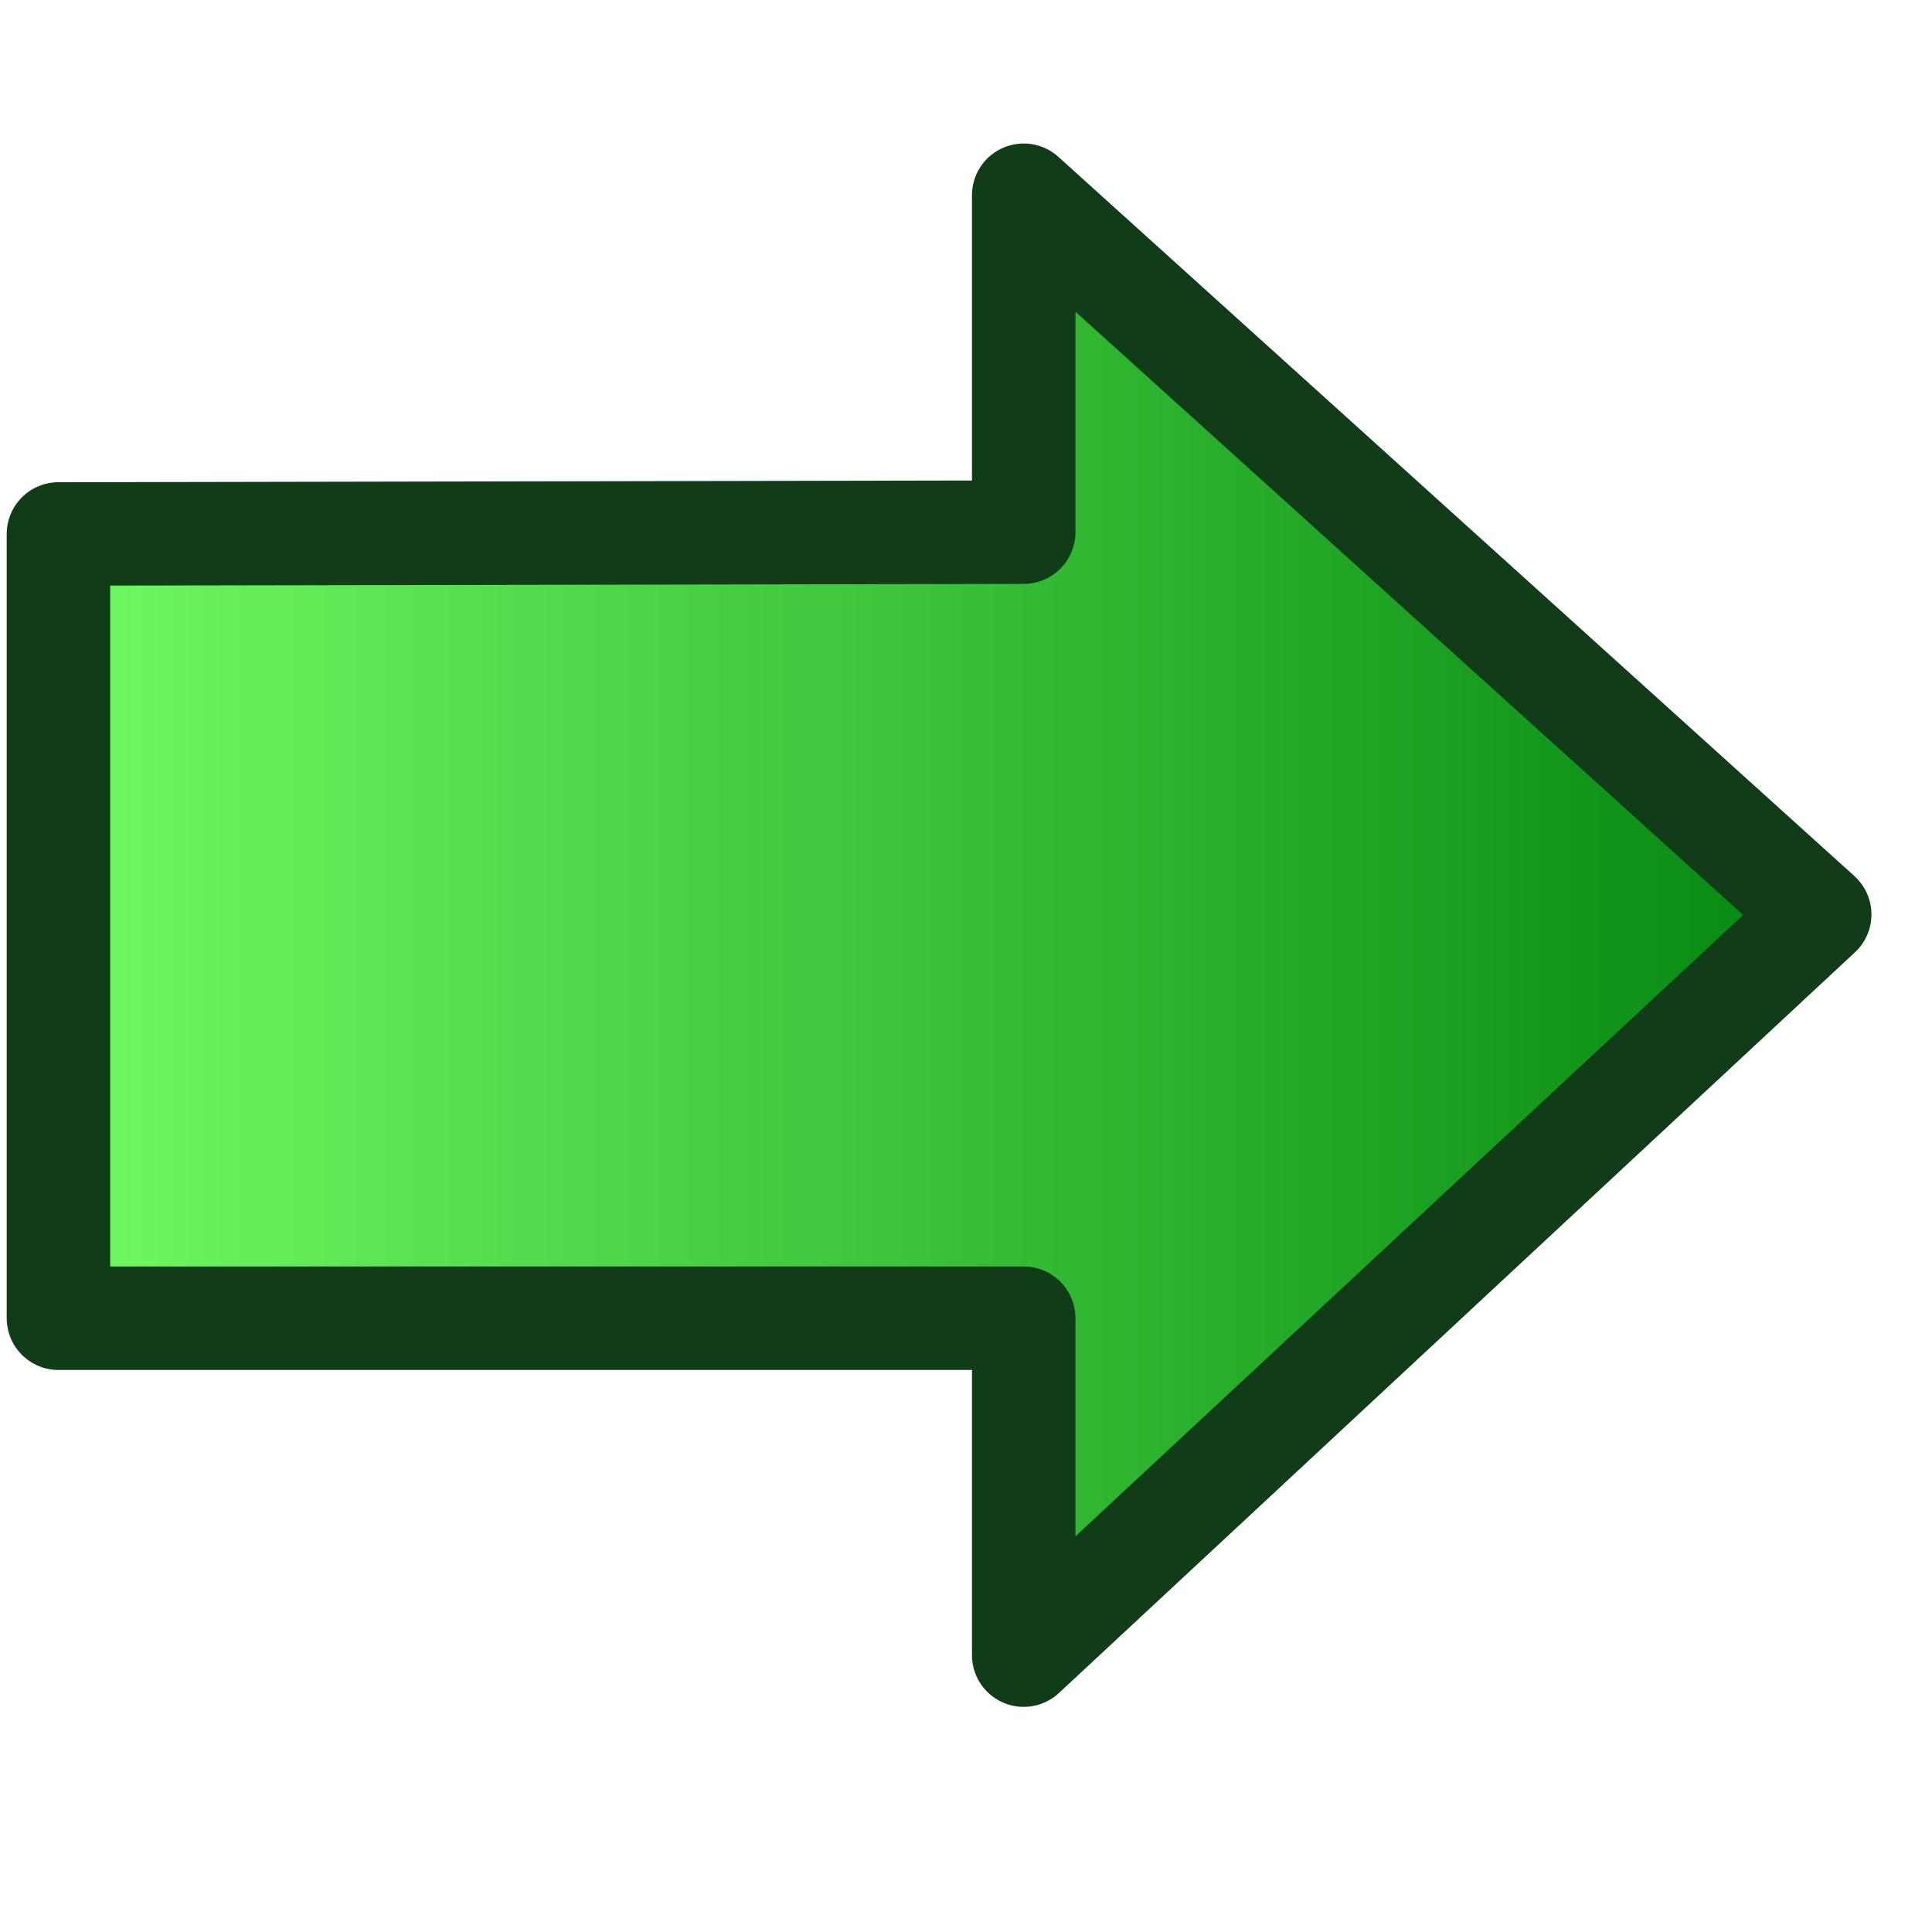
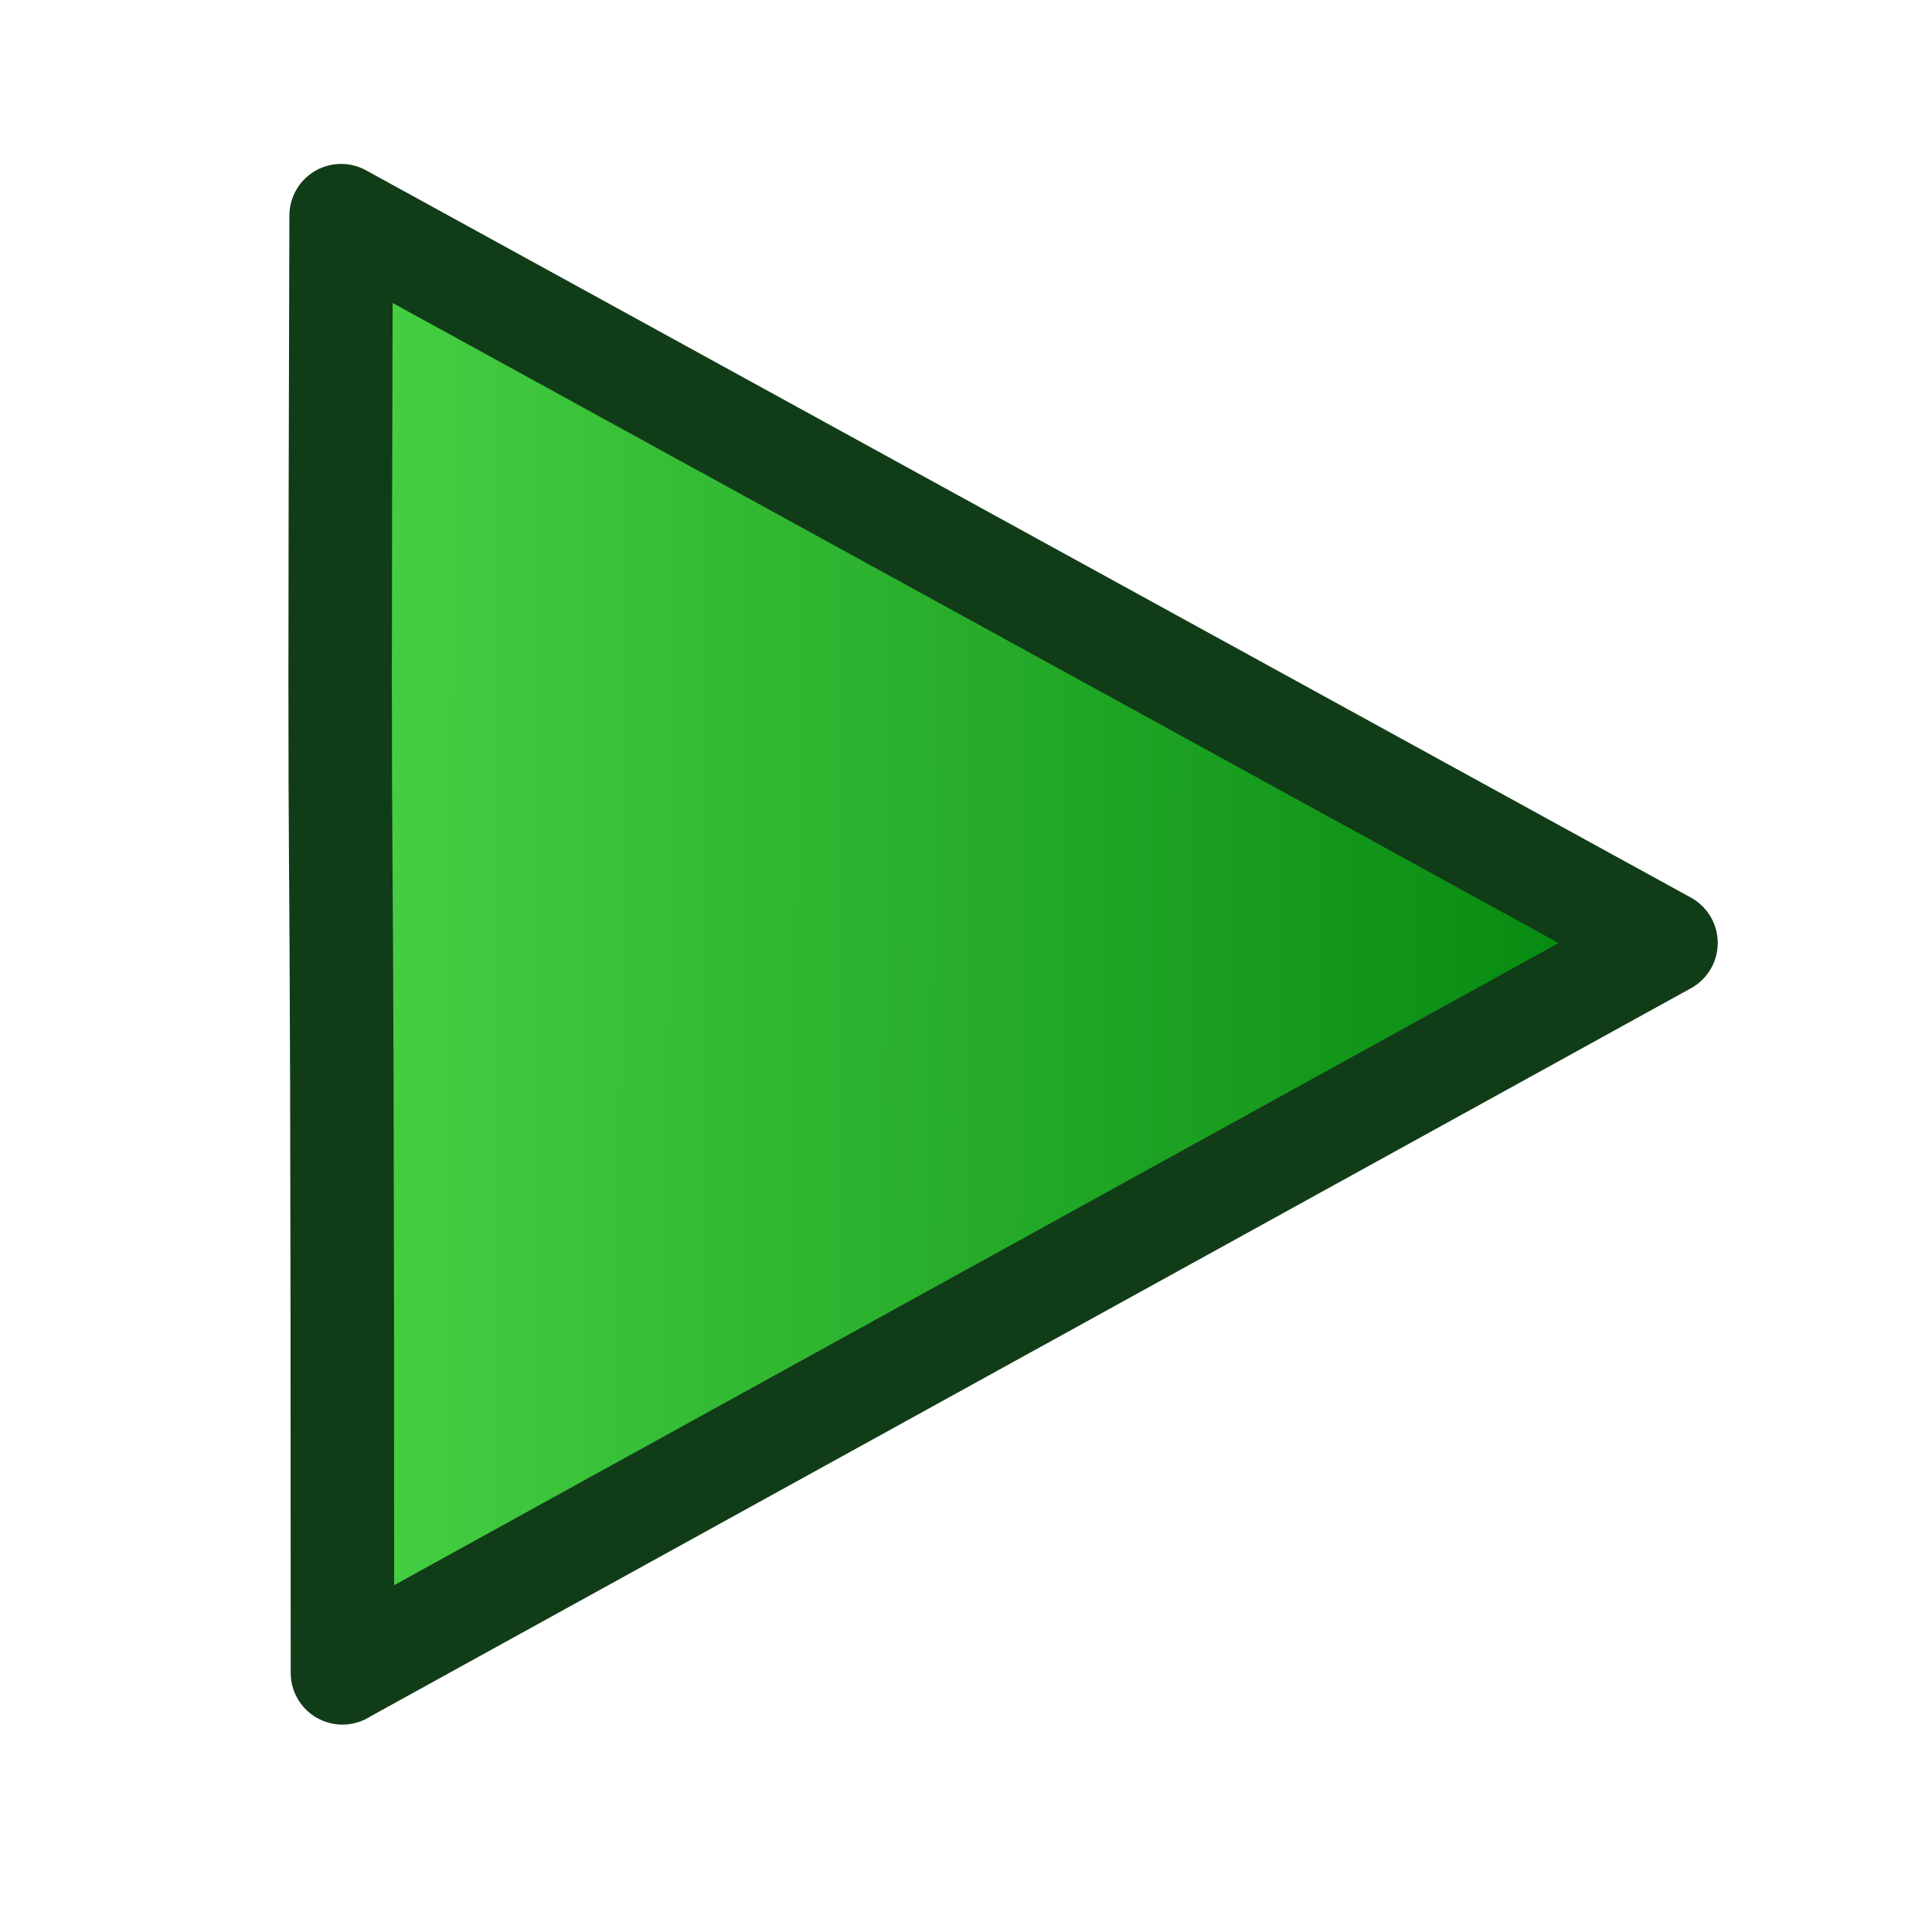
<svg xmlns="http://www.w3.org/2000/svg" xmlns:xlink="http://www.w3.org/1999/xlink" width="16px" height="16px" id="svg1872" version="1.1">
  <defs id="defs1874">
    <linearGradient id="linearGradient2947">
      <stop style="stop-color:#73ff66;stop-opacity:1;" offset="0" id="stop2949" />
      <stop style="stop-color:#00830c;stop-opacity:1;" offset="1" id="stop2951" />
    </linearGradient>
    <linearGradient id="linearGradient2835">
      <stop id="stop2837" offset="0" style="stop-color:#6b5f5d;stop-opacity:1;" />
      <stop style="stop-color:#988683;stop-opacity:0.918;" offset="0.921" id="stop2841" />
      <stop id="stop2839" offset="1" style="stop-color:#c6aeaa;stop-opacity:0;" />
    </linearGradient>
    <linearGradient id="linearGradient2825">
      <stop style="stop-color:white;stop-opacity:1;" offset="0" id="stop2827" />
      <stop id="stop2843" offset="0.5" style="stop-color:white;stop-opacity:0.498;" />
      <stop style="stop-color:#c81e00;stop-opacity:0;" offset="1" id="stop2829" />
    </linearGradient>
    <linearGradient id="linearGradient2778">
      <stop style="stop-color:#640000;stop-opacity:1;" offset="0" id="stop2780" />
      <stop style="stop-color:#34ff22;stop-opacity:1;" offset="1" id="stop2782" />
    </linearGradient>
    <linearGradient id="linearGradient2770">
      <stop style="stop-color:#60140a;stop-opacity:1;" offset="0" id="stop2772" />
      <stop style="stop-color:#c30000;stop-opacity:1;" offset="1" id="stop2774" />
    </linearGradient>
    <linearGradient xlink:href="#linearGradient2770" id="linearGradient2776" x1="4.212" y1="1.269" x2="8.942" y2="12.576" gradientUnits="userSpaceOnUse" />
    <linearGradient xlink:href="#linearGradient2778" id="linearGradient2786" x1="0.845" y1="-2.476" x2="10.447" y2="7.576" gradientUnits="userSpaceOnUse" />
    <linearGradient xlink:href="#linearGradient2778" id="linearGradient2801" gradientUnits="userSpaceOnUse" x1="7.567" y1="9.419" x2="11.453" y2="13.719" gradientTransform="matrix(0.922118,0,0,0.922118,0.175474,0.130764)" />
    <radialGradient xlink:href="#linearGradient2825" id="radialGradient2831" cx="4.91" cy="3.521" fx="4.91" fy="3.521" r="1.757" gradientTransform="matrix(1,0,0,0.230769,0,2.708682)" gradientUnits="userSpaceOnUse" />
    <radialGradient xlink:href="#linearGradient2835" id="radialGradient2833" cx="7.636" cy="7.576" fx="7.636" fy="7.576" r="7.681" gradientTransform="matrix(1,0,0,0.979472,0,0.155514)" gradientUnits="userSpaceOnUse" />
    <linearGradient xlink:href="#linearGradient2770" id="linearGradient2915" x1="10.728" y1="11.463" x2="6.338" y2="4.017" gradientUnits="userSpaceOnUse" gradientTransform="matrix(1.222938,0,0,1.402663,-0.867998,-2.498369)" />
    <linearGradient xlink:href="#linearGradient2778" id="linearGradient2943" x1="6.429" y1="4.783" x2="8.392" y2="9.017" gradientUnits="userSpaceOnUse" gradientTransform="matrix(1.059021,0,0,1.059021,2.475796e-3,8.947768e-2)" />
-     <linearGradient xlink:href="#linearGradient2947" id="linearGradient2953" x1="0.095" y1="7.996" x2="15.69" y2="7.996" gradientUnits="userSpaceOnUse" gradientTransform="matrix(0.999341,0,0,0.930014,-0.110595,0.225698)" />
+     <linearGradient xlink:href="#linearGradient2947" id="linearGradient3224" x1="-3.896" y1="7.876" x2="14.011" y2="7.932" gradientUnits="userSpaceOnUse" />
  </defs>
  <g id="layer1">
-     <path style="fill:url(#linearGradient2953);fill-opacity:1;fill-rule:evenodd;stroke:#113c18;stroke-width:0.857;stroke-linecap:butt;stroke-linejoin:round;stroke-miterlimit:4;stroke-dasharray:none;stroke-opacity:1" d="M 0.484,4.422 L 0.484,10.917 L 8.478,10.917 L 8.478,13.707 L 15.07,7.573 L 8.478,1.617 L 8.478,4.407 L 0.484,4.422 z " id="path2945" />
+     <path style="fill:url(#linearGradient3224);fill-opacity:1;fill-rule:evenodd;stroke:#113c18;stroke-width:0.857;stroke-linecap:butt;stroke-linejoin:round;stroke-miterlimit:4;stroke-dasharray:none;stroke-opacity:1" d="M 2.836,13.853 13.797,7.809 2.825,1.786 c -0.023,7.874 0.011,2.337 0.011,12.068 z" id="path2945" />
  </g>
</svg>
